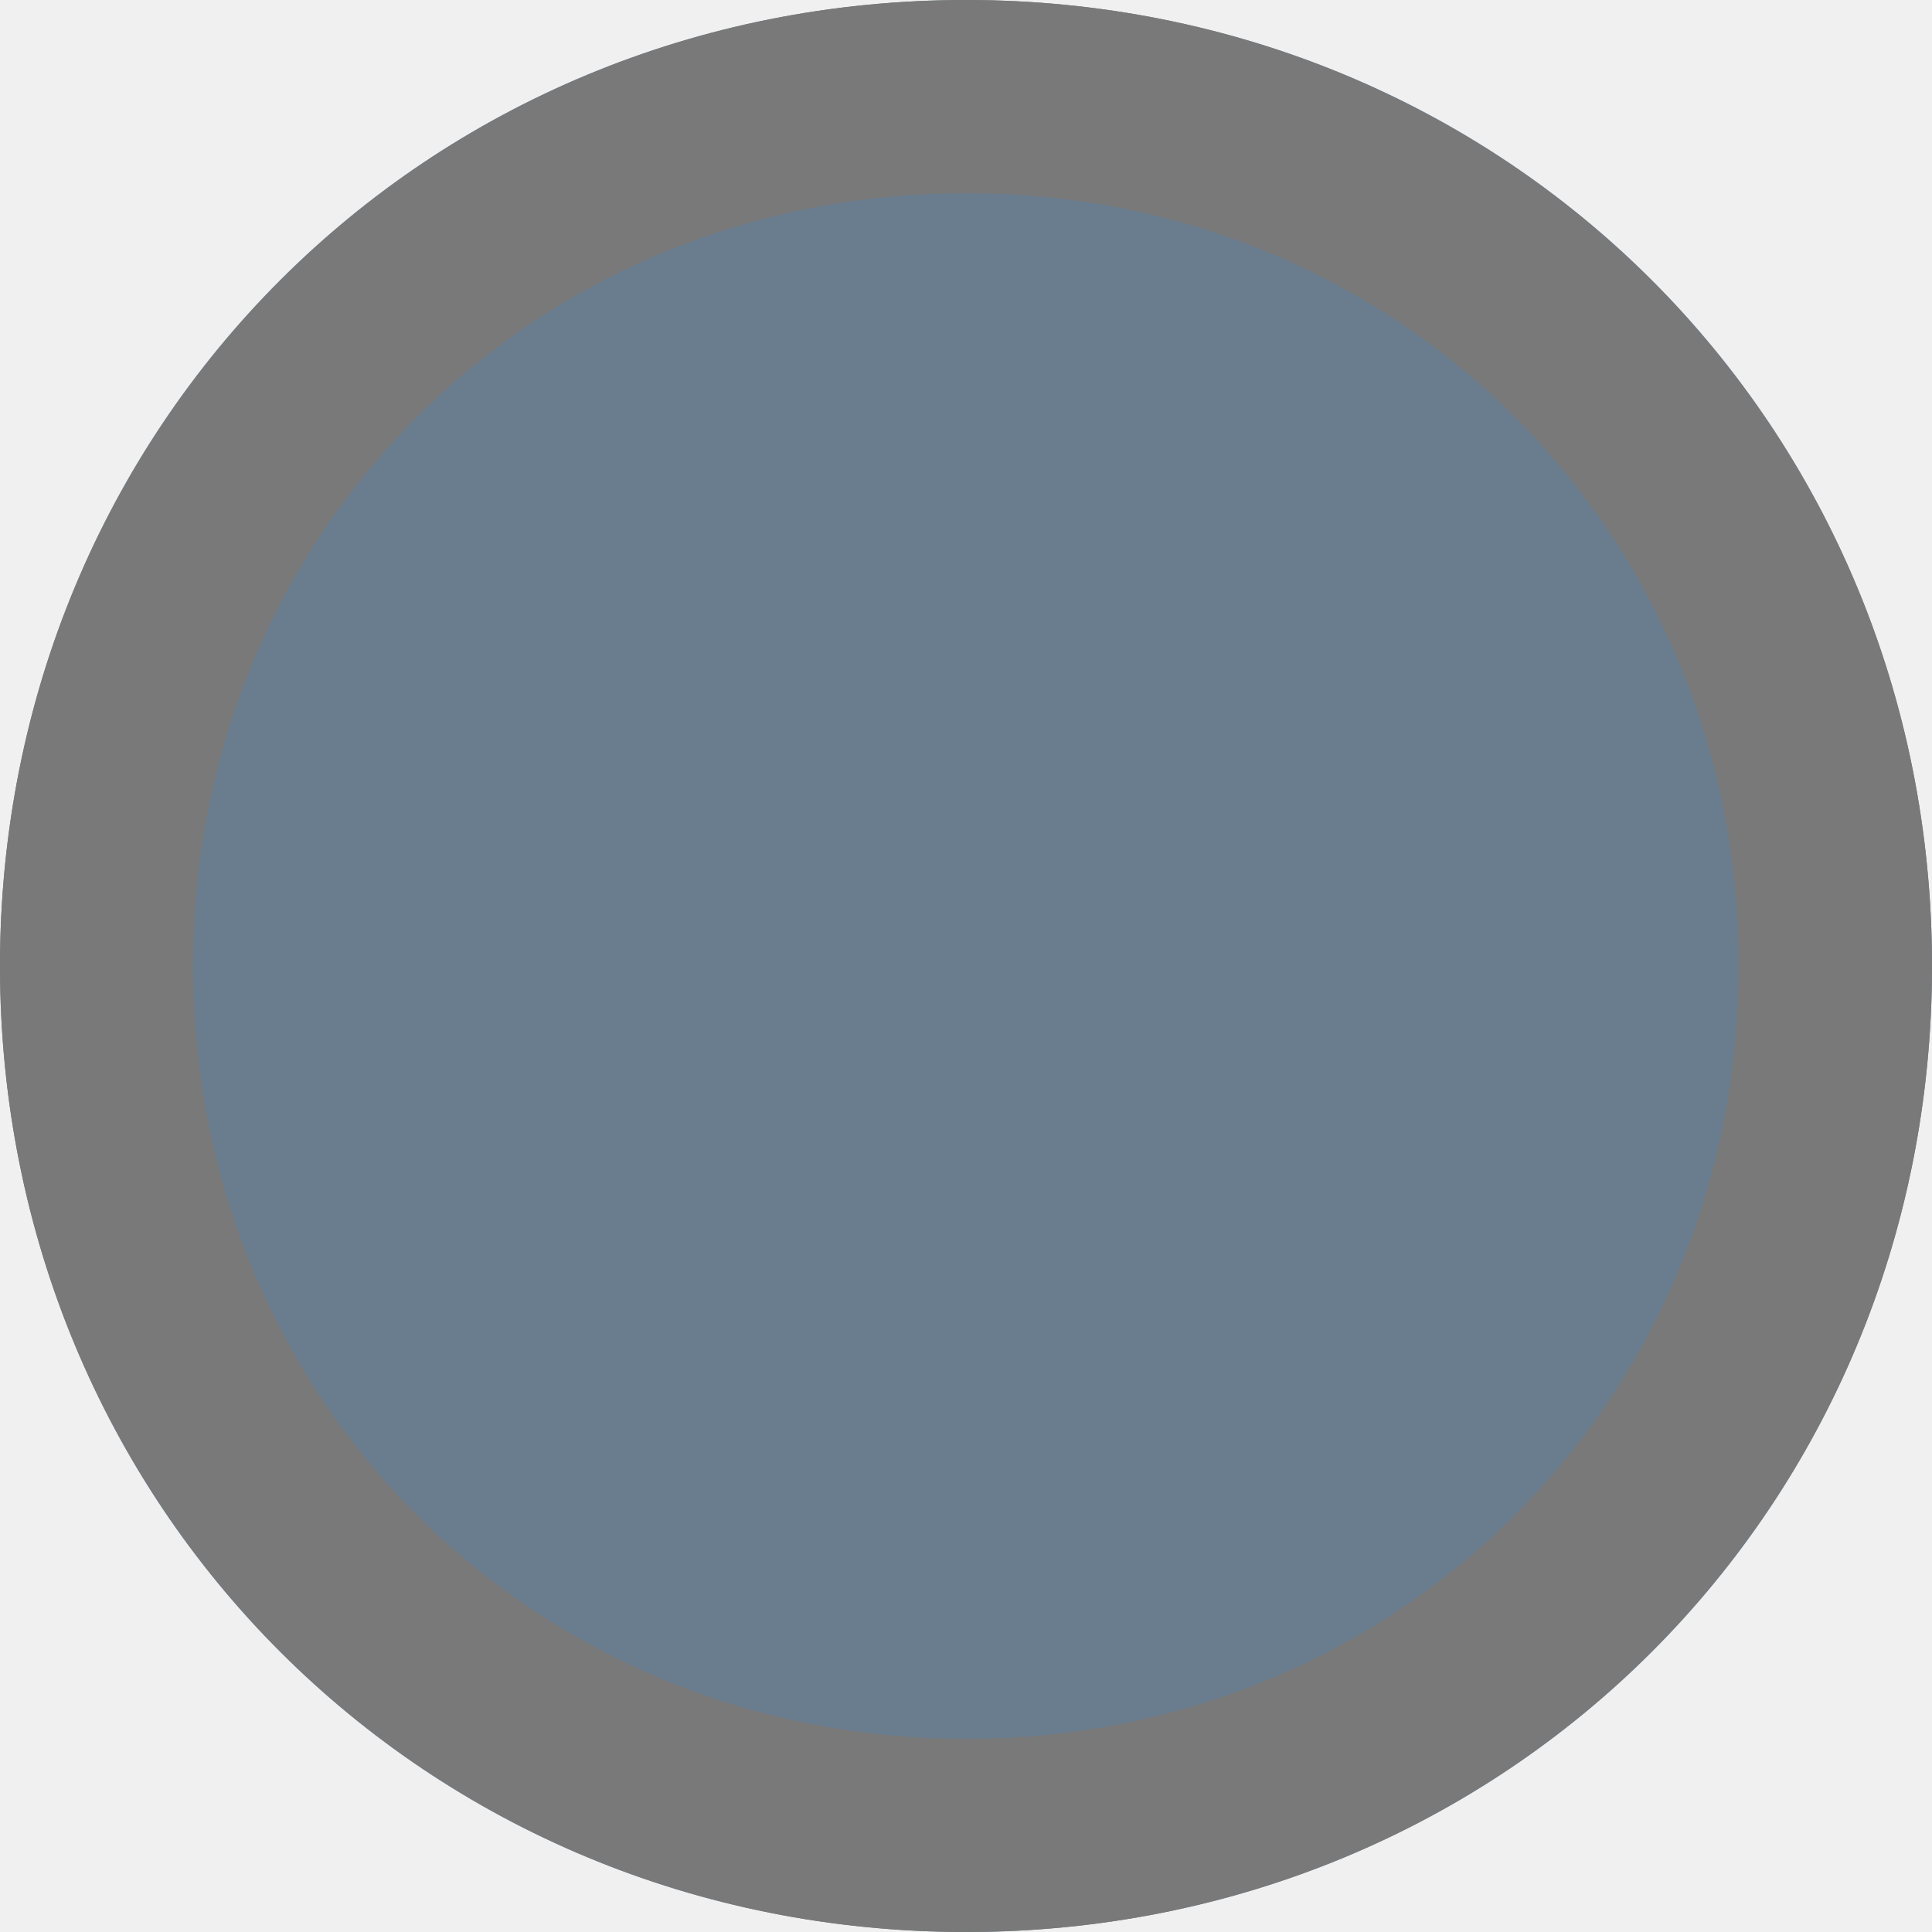
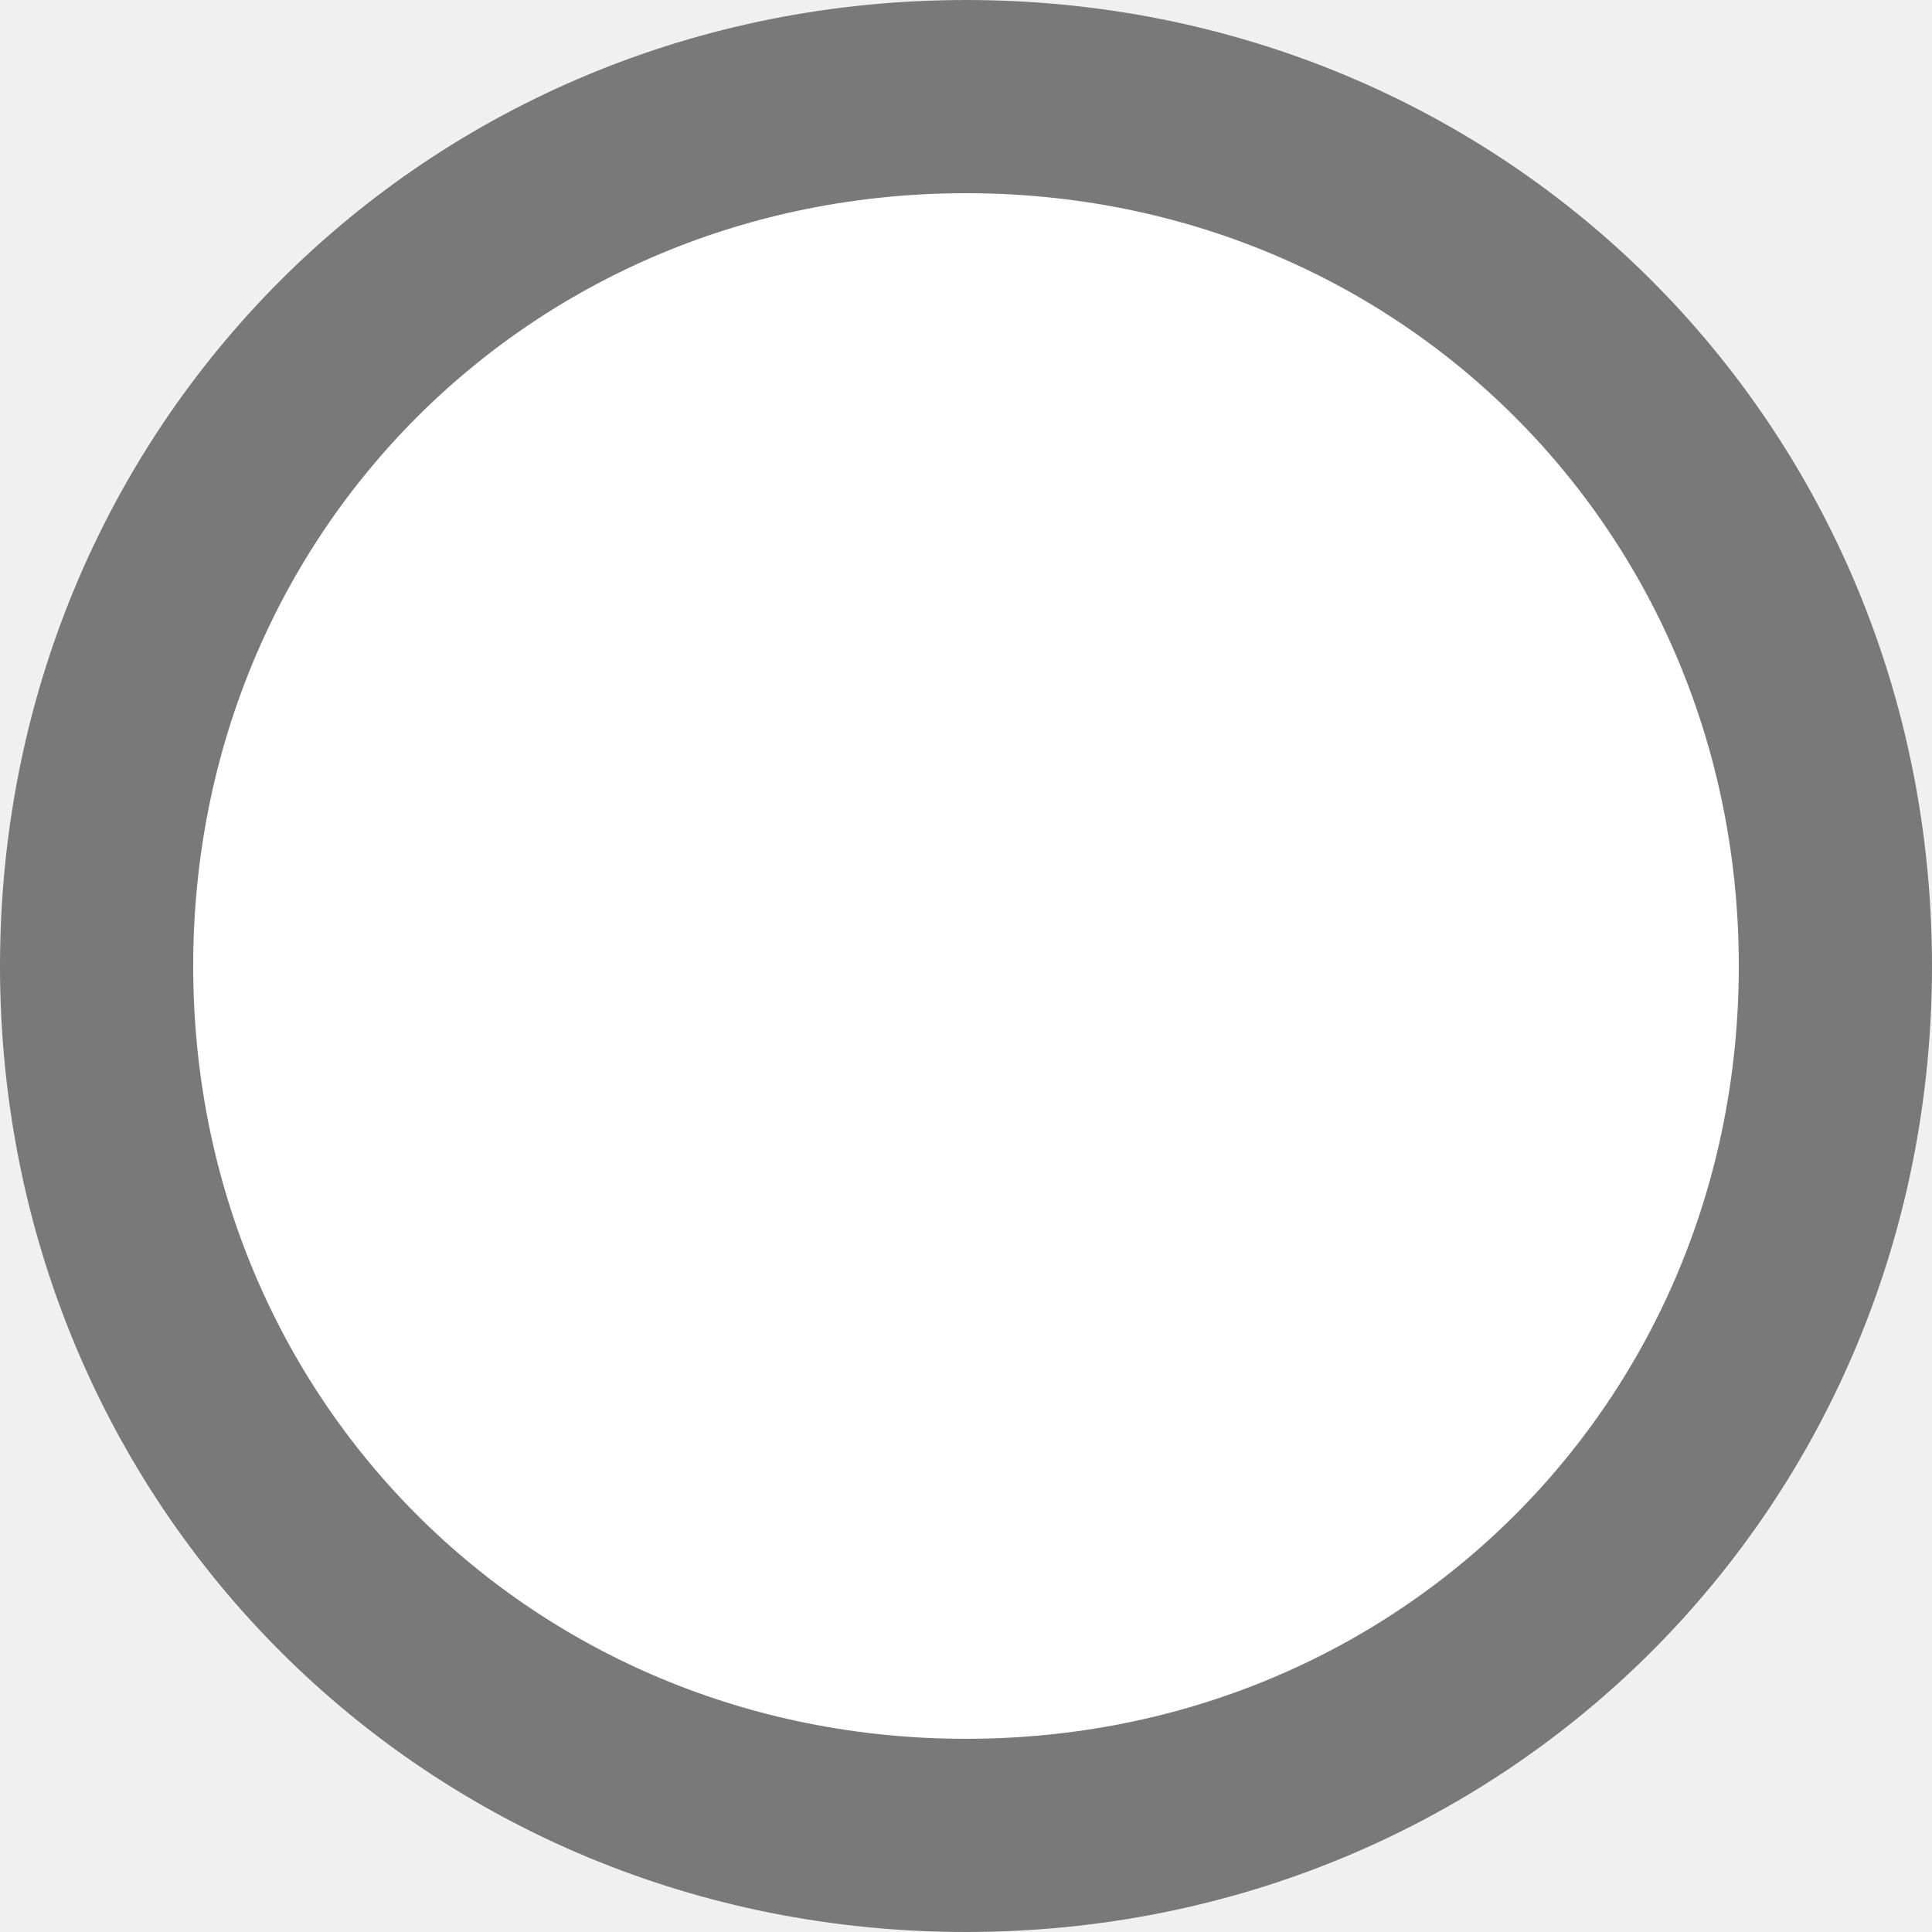
<svg xmlns="http://www.w3.org/2000/svg" version="1.1" width="10px" height="10px">
-   <g transform="matrix(1 0 0 1 -133 -436 )">
-     <path d="M 138 436  C 140.8 436  143 438.2  143 441  C 143 443.8  140.8 446  138 446  C 135.2 446  133 443.8  133 441  C 133 438.2  135.2 436  138 436  Z " fill-rule="nonzero" fill="#6a7d8f" stroke="none" />
-     <path d="M 138 436.5  C 140.52 436.5  142.5 438.48  142.5 441  C 142.5 443.52  140.52 445.5  138 445.5  C 135.48 445.5  133.5 443.52  133.5 441  C 133.5 438.48  135.48 436.5  138 436.5  Z " stroke-width="1" stroke="#797979" fill="none" />
+   <g transform="matrix(1 0 0 1 -112 -436 )">
+     <path d="M 117 436  C 119.8 436  122 438.2  122 441  C 122 443.8  119.8 446  117 446  C 114.2 446  112 443.8  112 441  C 112 438.2  114.2 436  117 436  Z " fill-rule="nonzero" fill="#ffffff" stroke="none" />
+     <path d="M 117 436.5  C 119.52 436.5  121.5 438.48  121.5 441  C 121.5 443.52  119.52 445.5  117 445.5  C 114.48 445.5  112.5 443.52  112.5 441  C 112.5 438.48  114.48 436.5  117 436.5  Z " stroke-width="1" stroke="#797979" fill="none" />
  </g>
</svg>
